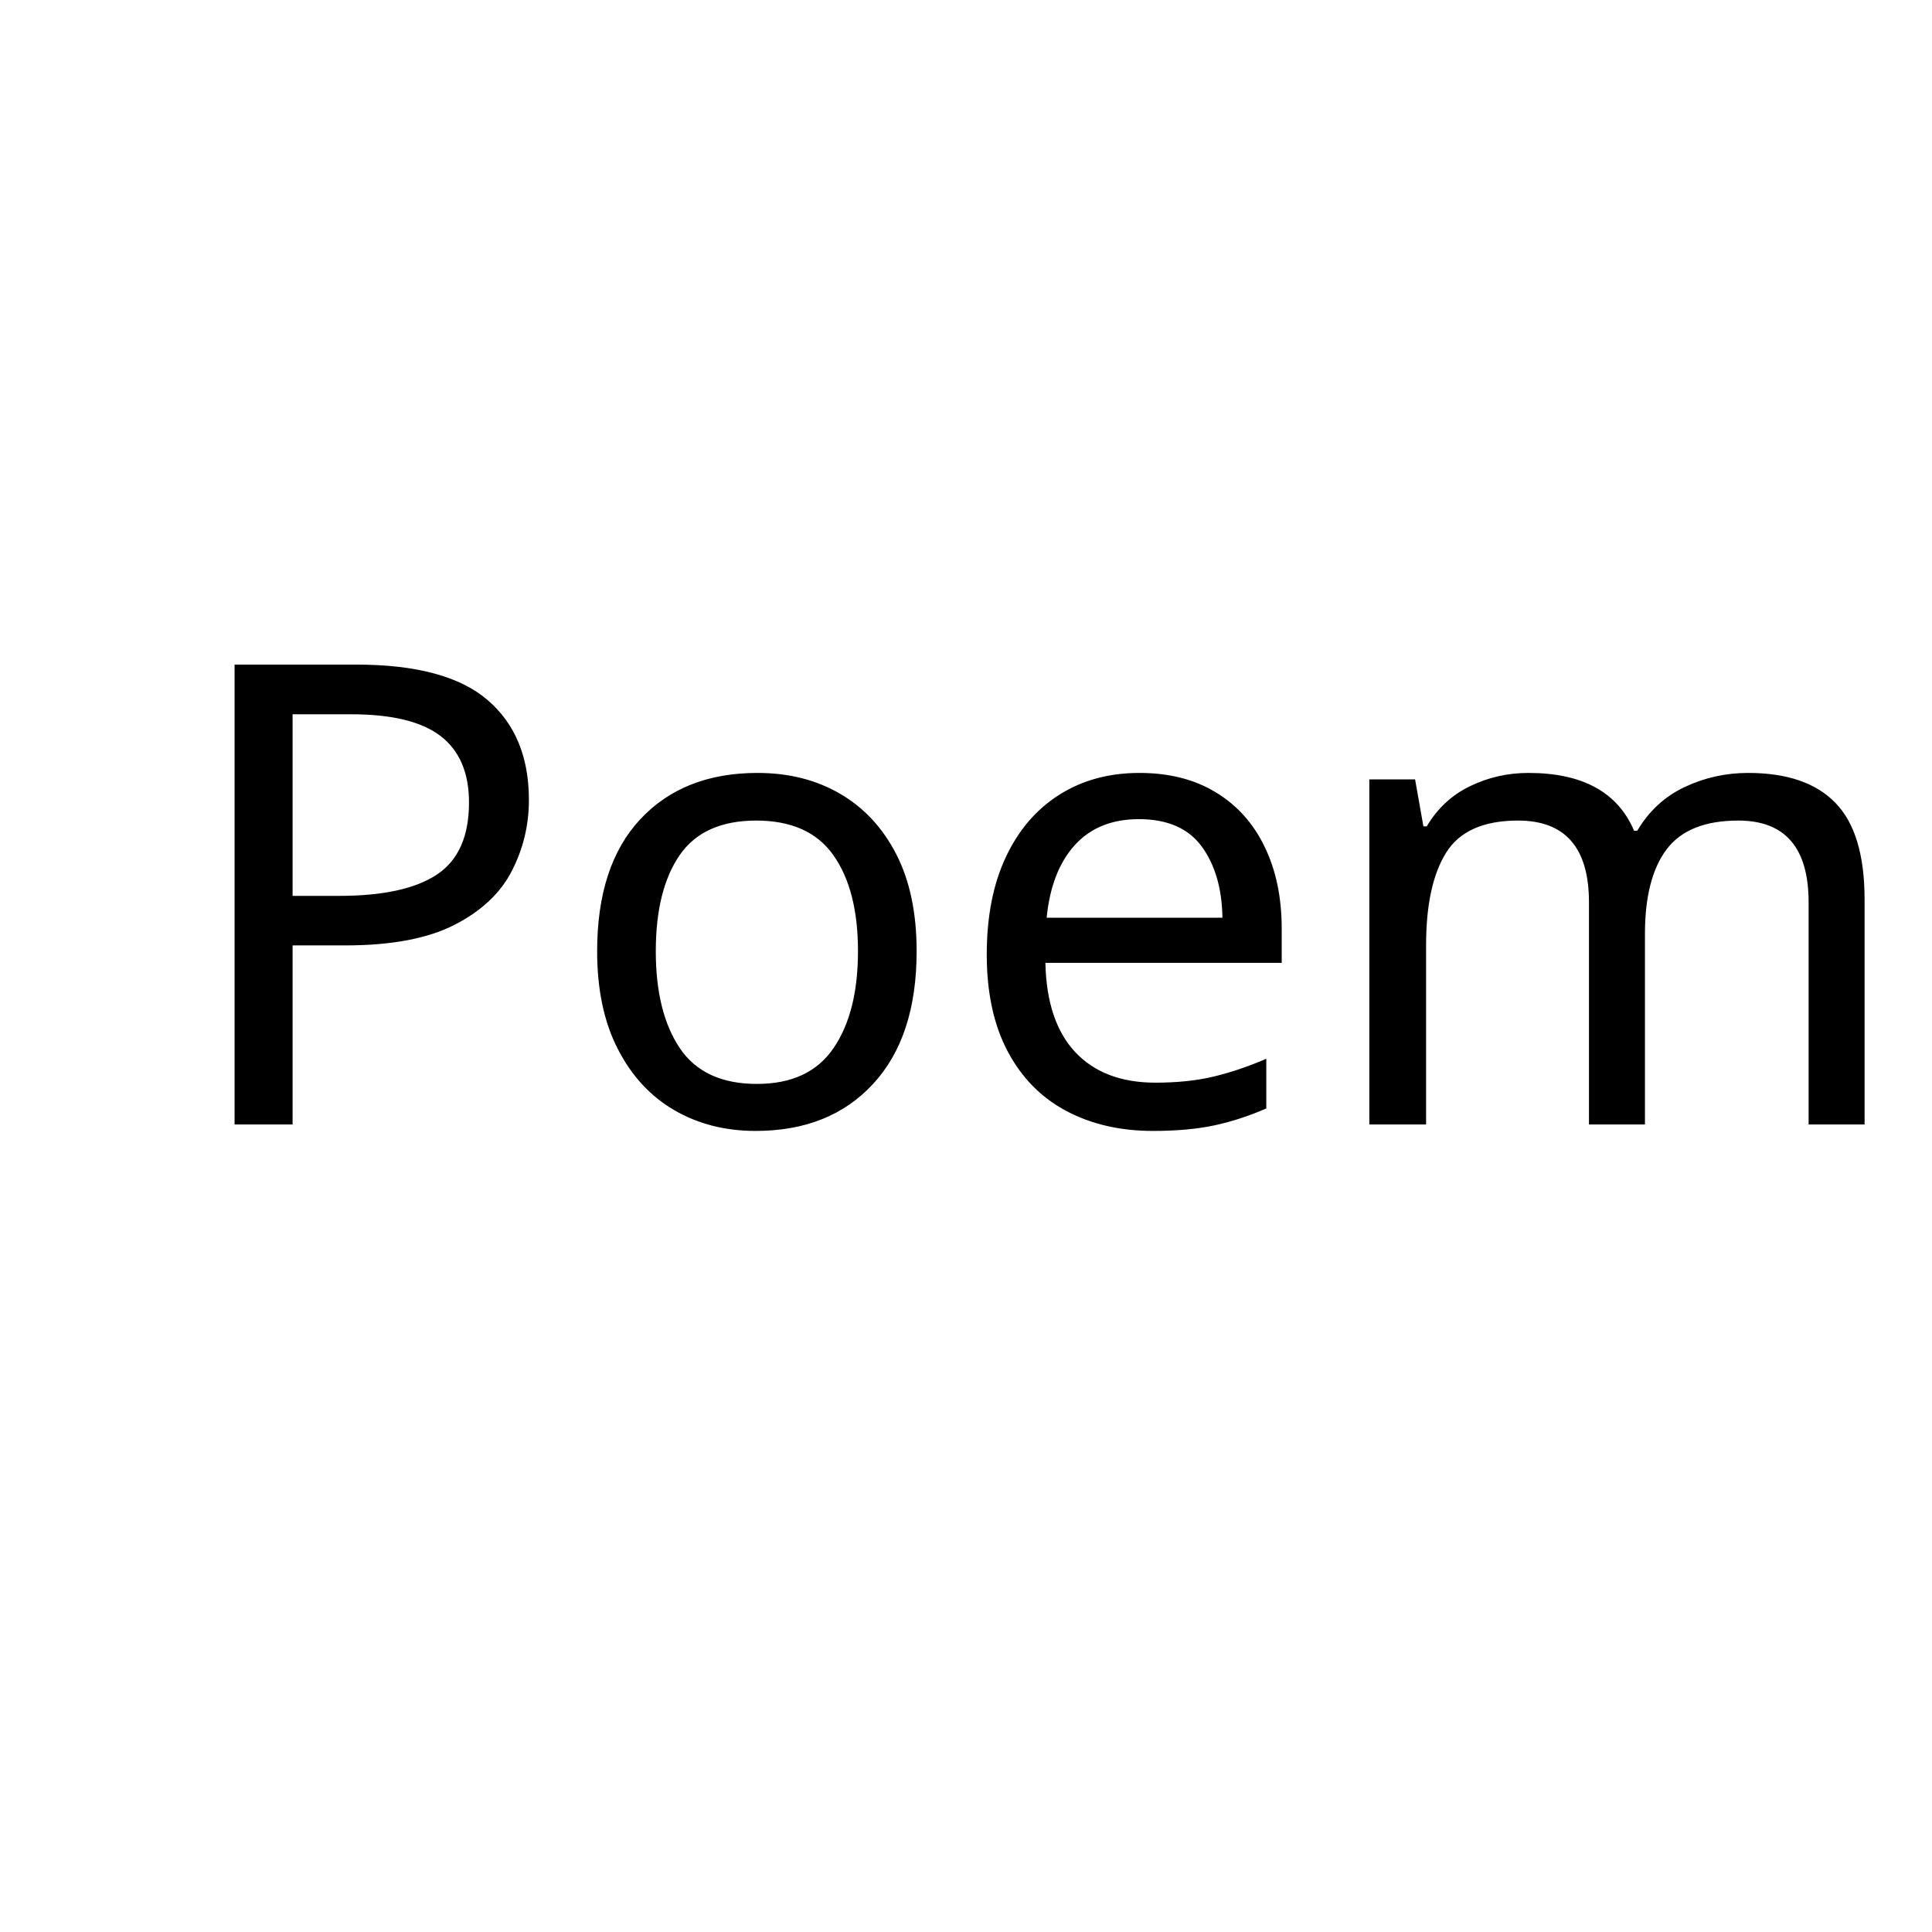
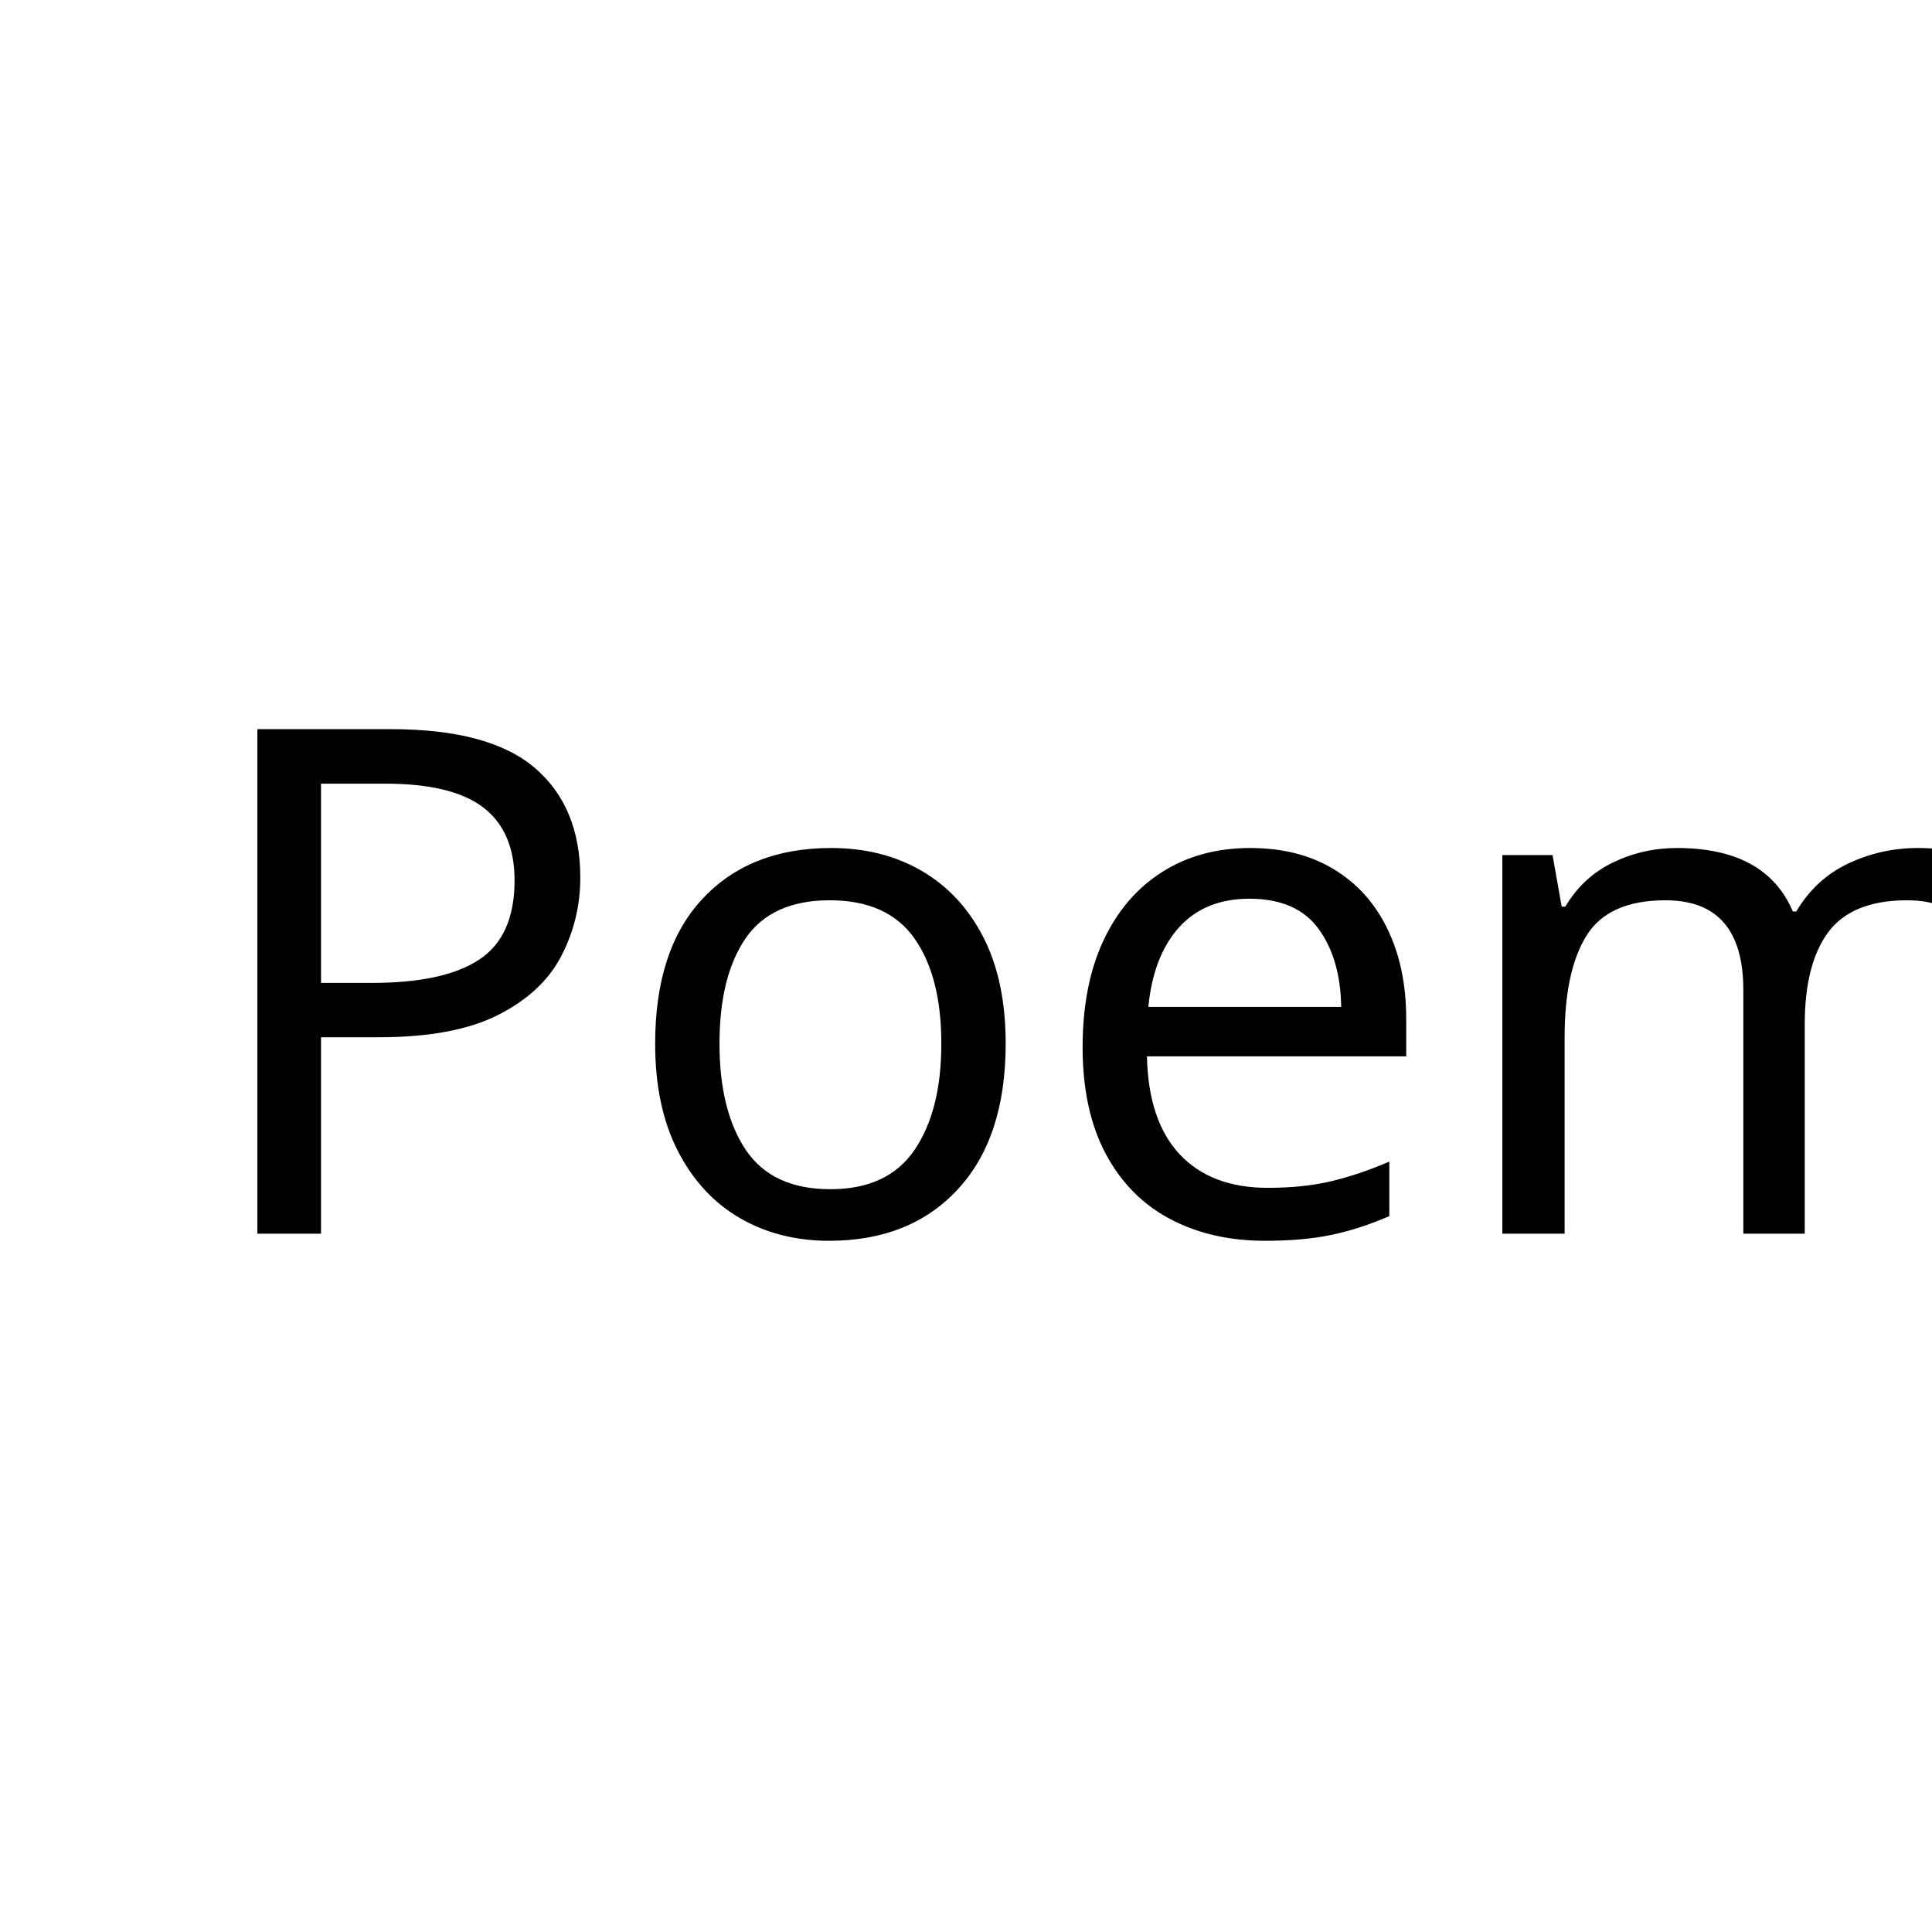
- <svg xmlns="http://www.w3.org/2000/svg" width="192" height="192">
+ <svg xmlns="http://www.w3.org/2000/svg" width="175" height="175">
  <g>
    <text font-weight="bold" font-style="normal" stroke="#000" xml:space="preserve" text-anchor="start" font-family="Noto Sans JP" font-size="71" id="svg_1" y="324" x="0" stroke-width="0" fill="#000000">Poem</text>
    <text transform="matrix(1 0 0 1 0 0)" stroke="#000" fill="#000000" stroke-width="0" x="17.109" y="111.75" id="svg_2" font-size="64" font-family="Noto Sans JP" text-anchor="start" xml:space="preserve">Poem</text>
  </g>
</svg>
